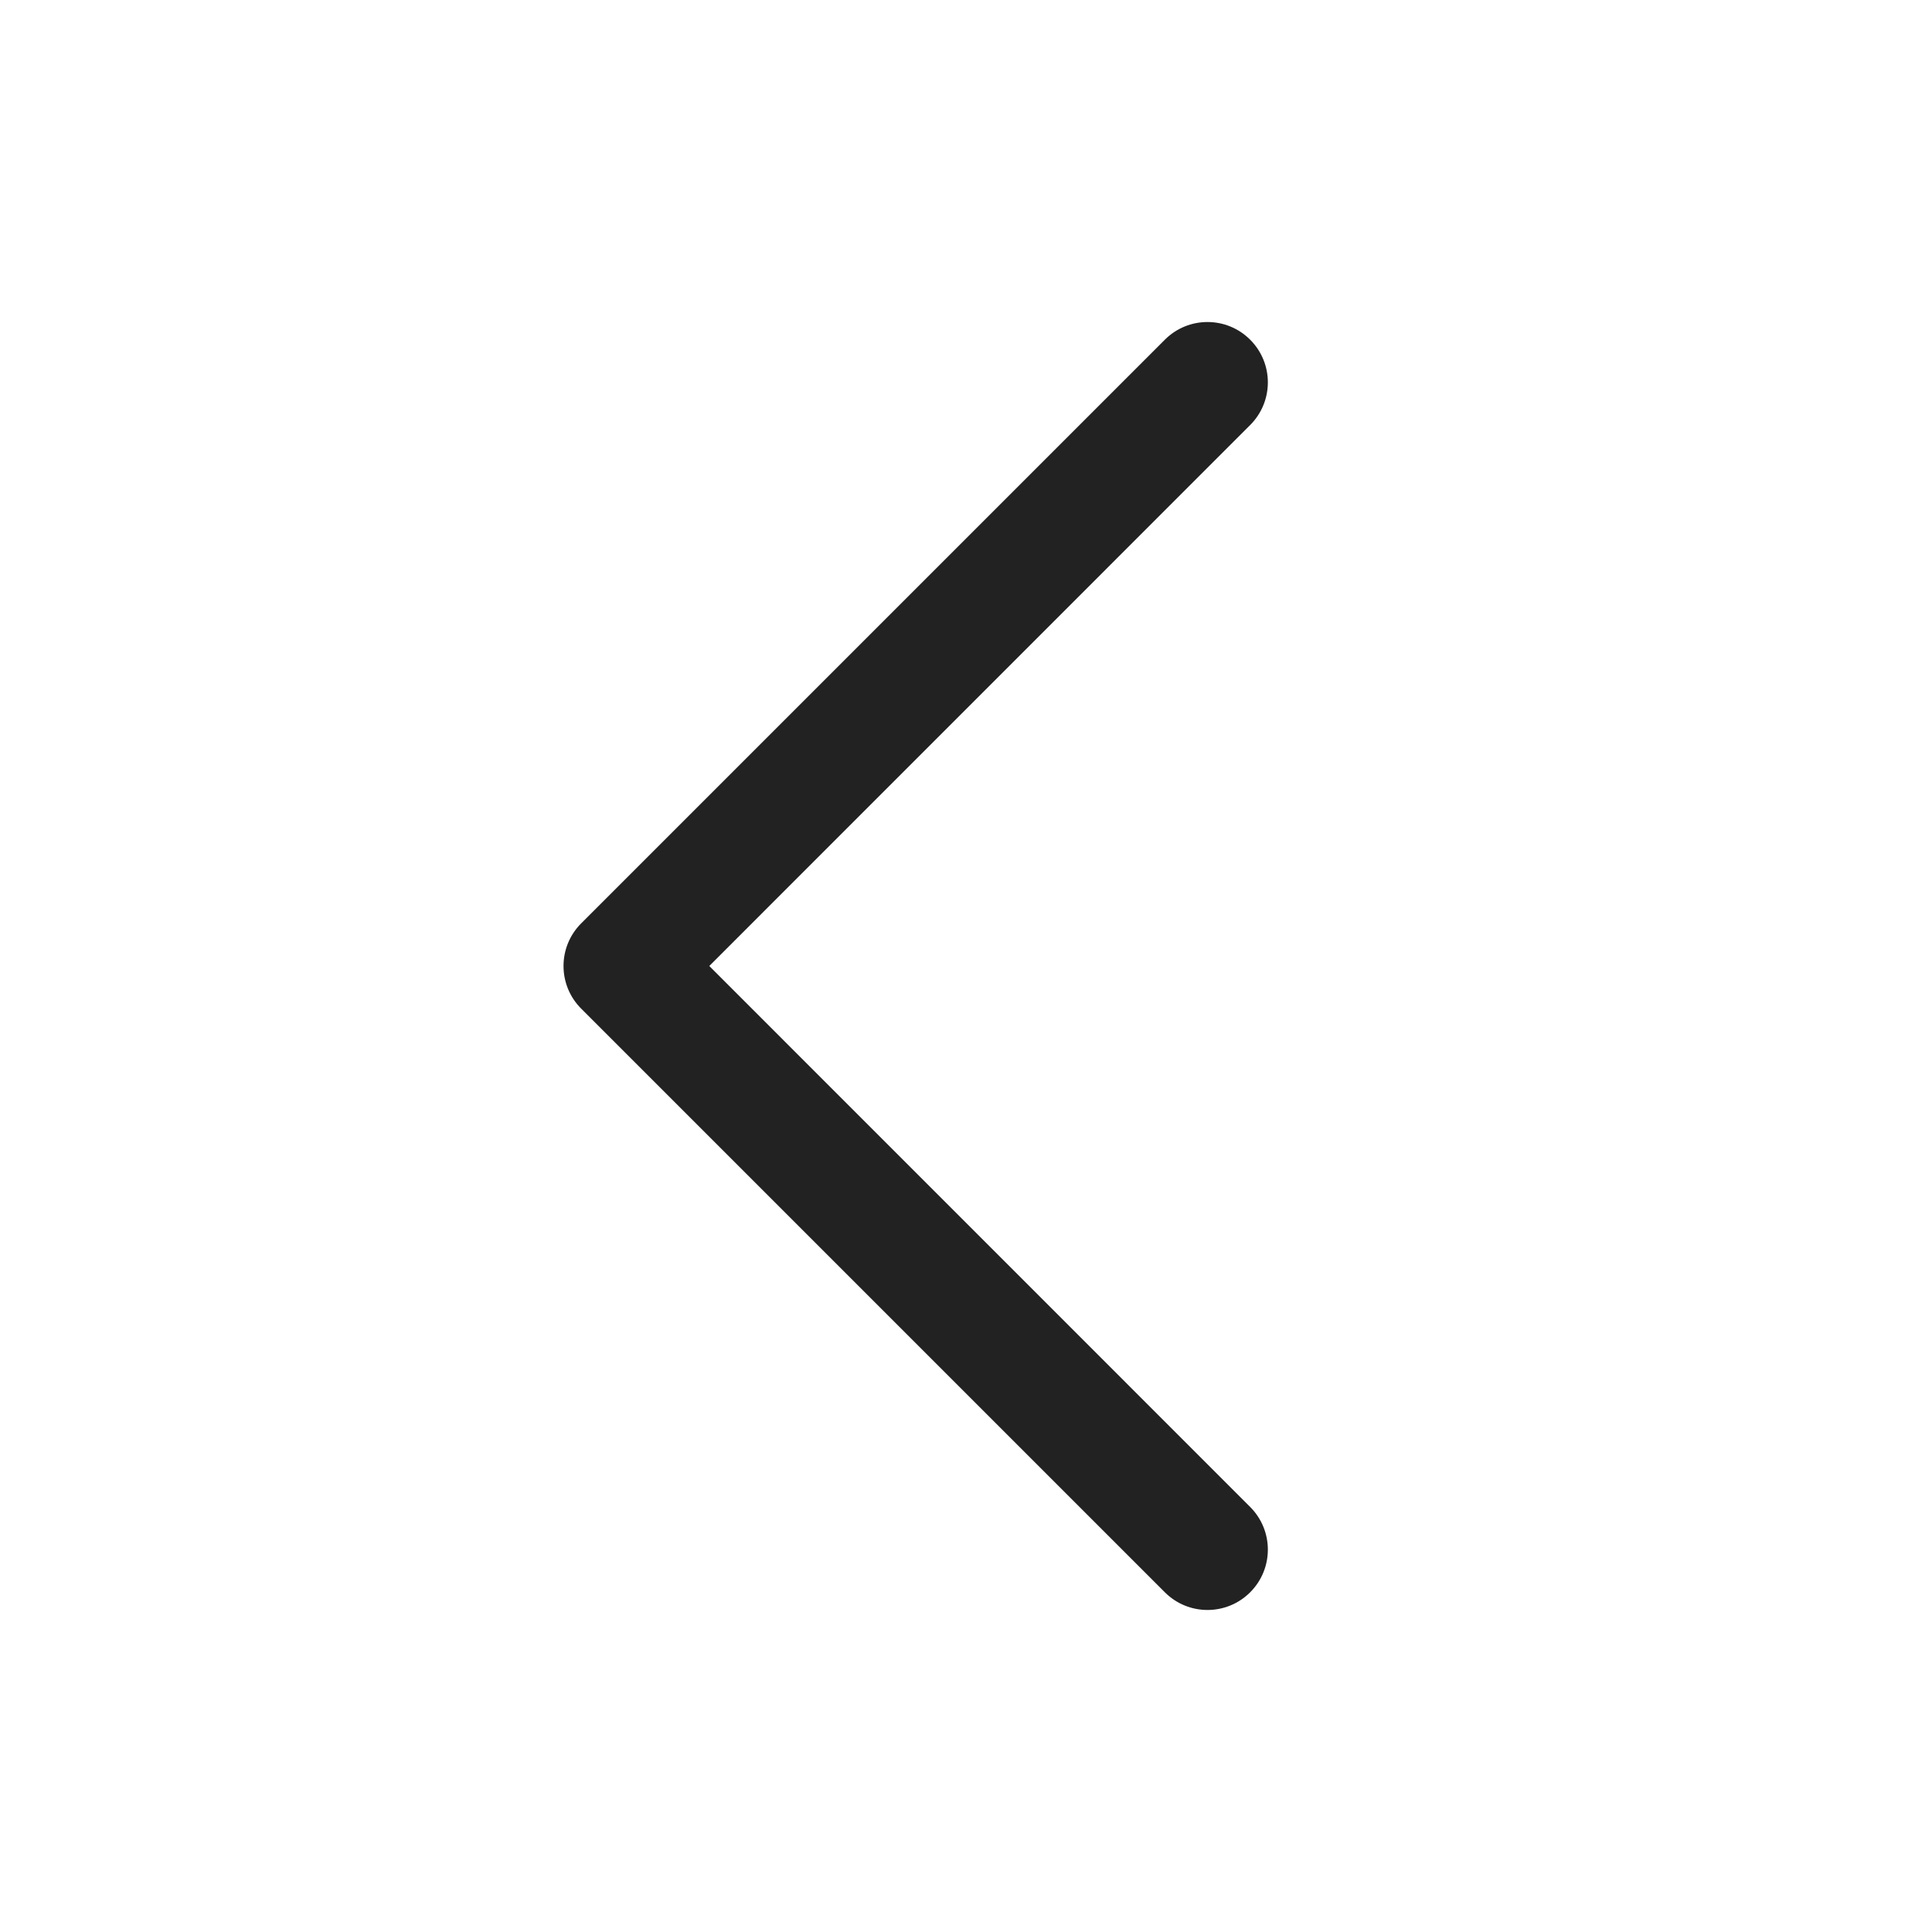
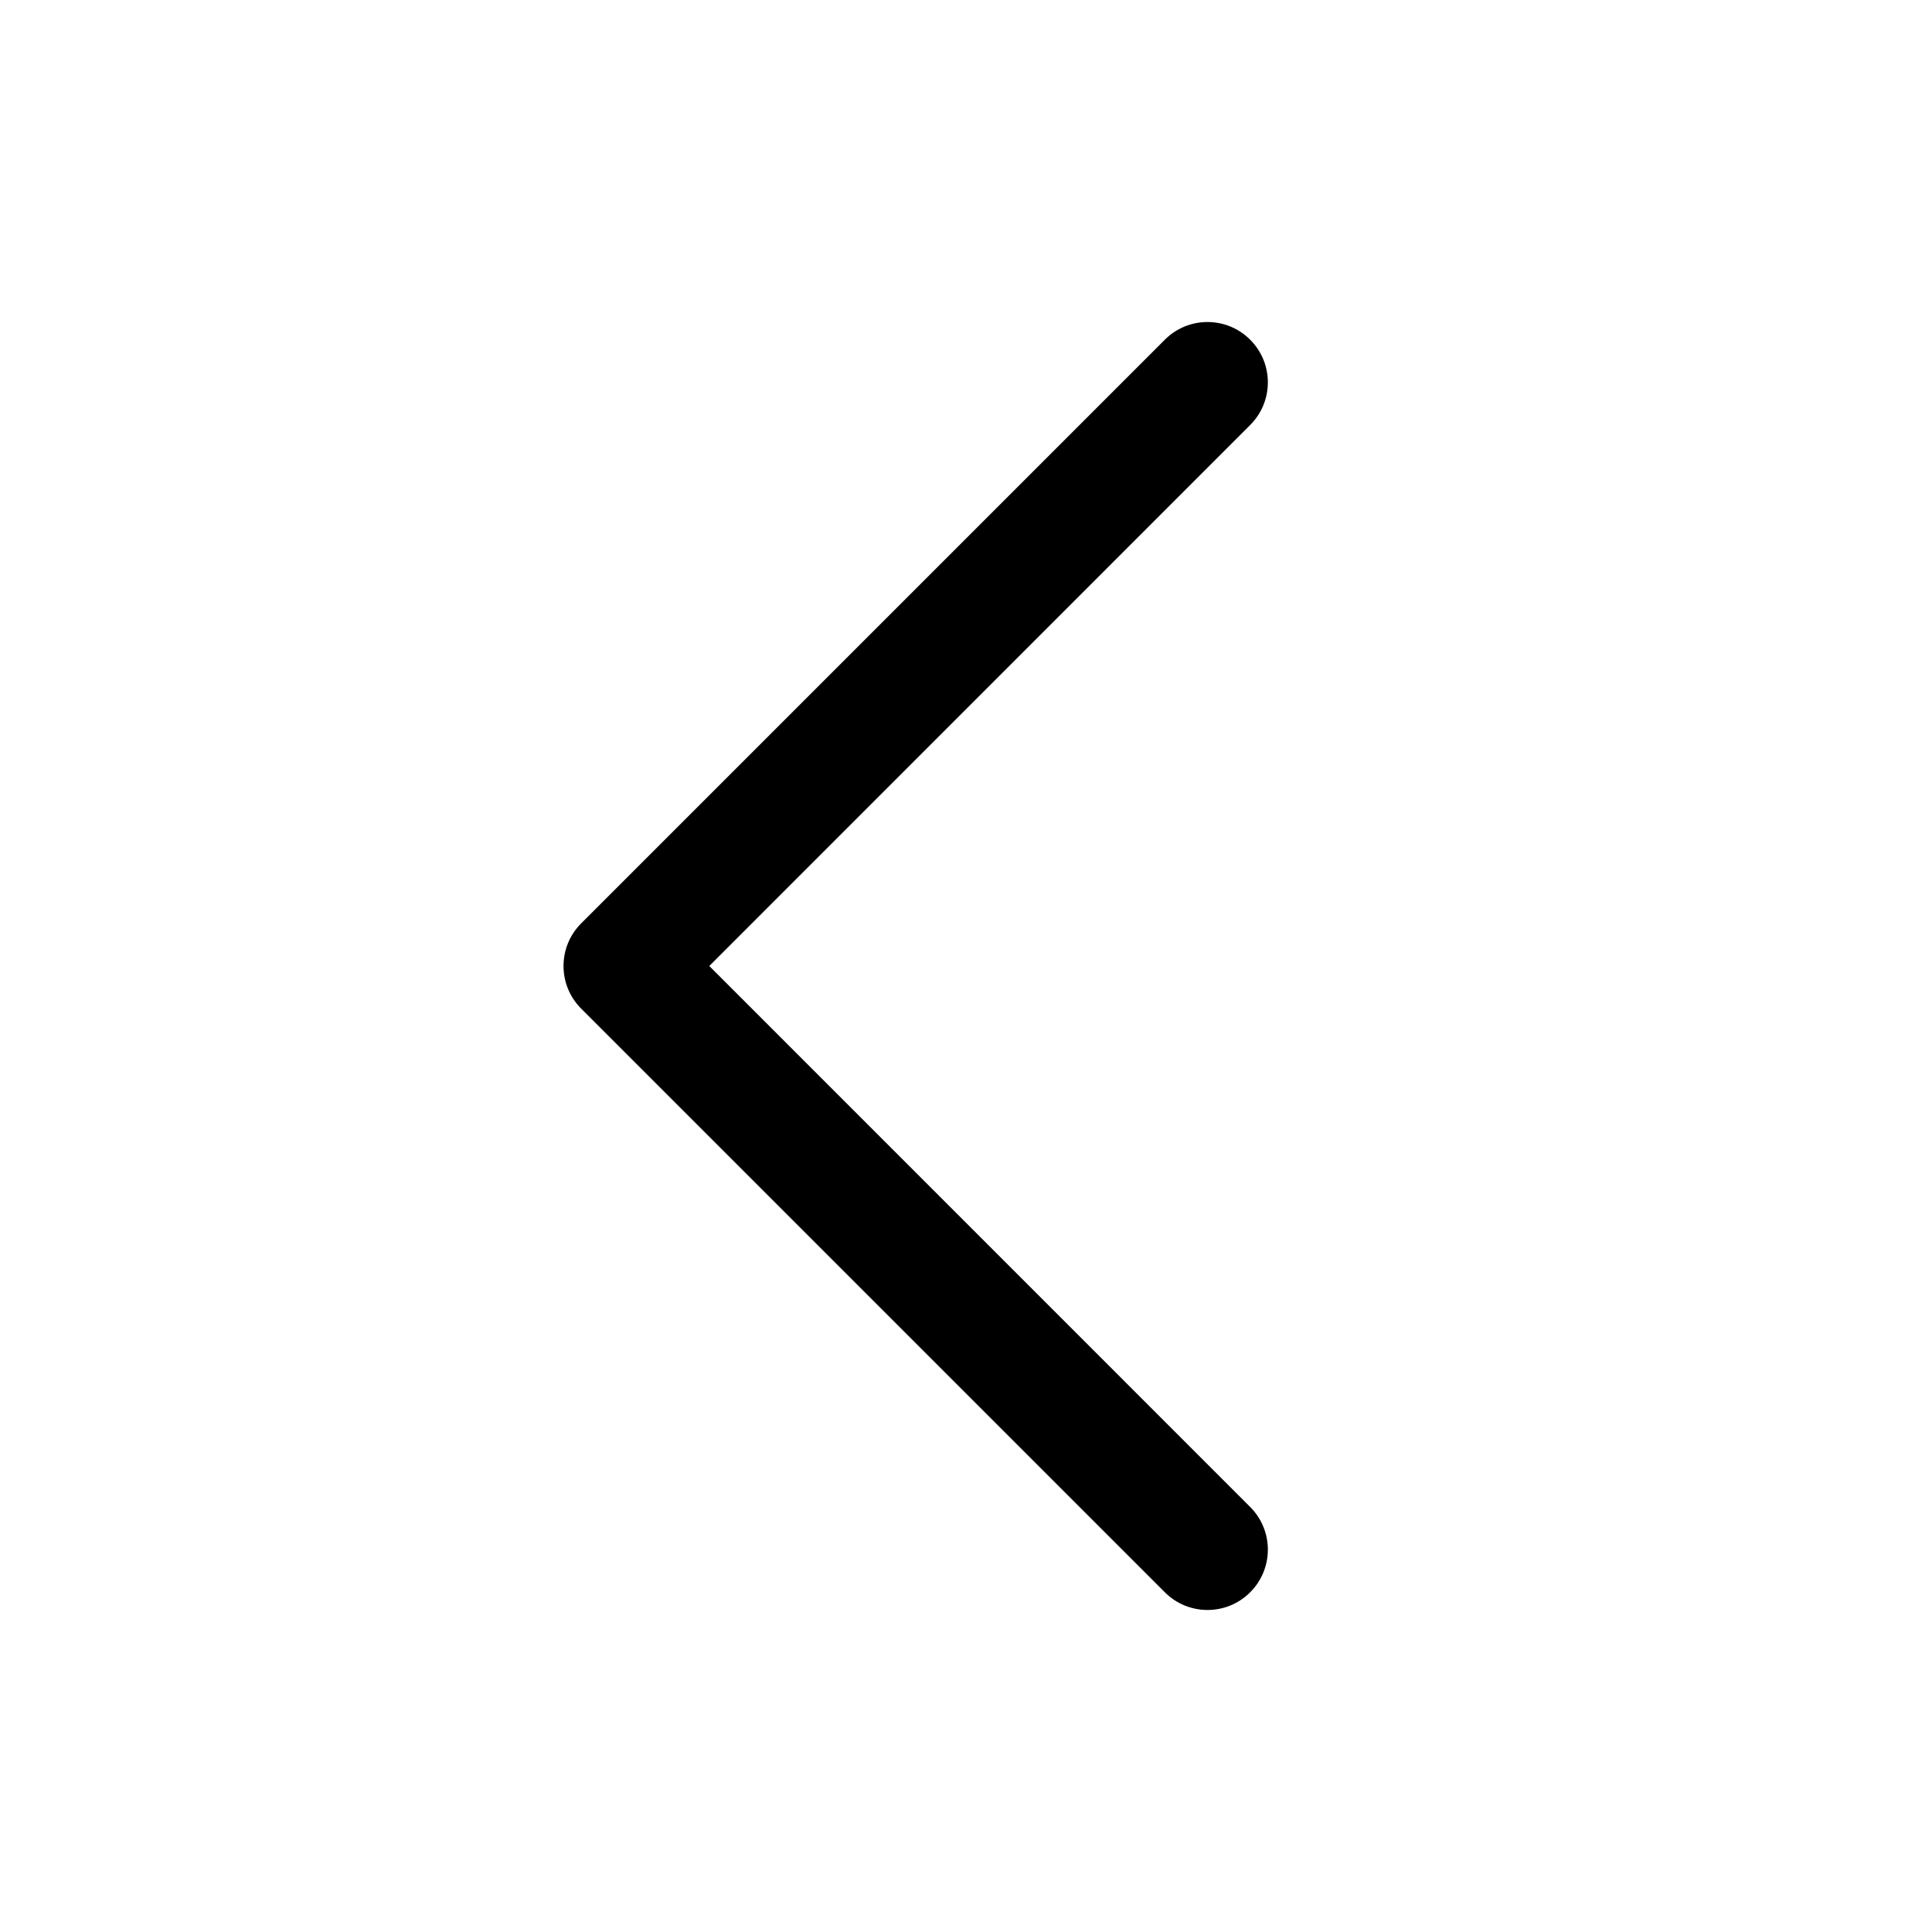
<svg xmlns="http://www.w3.org/2000/svg" width="24" height="24" viewBox="0 0 24 24" fill="none">
-   <path d="M15.53 4.22C15.823 4.513 15.823 4.987 15.53 5.28L8.811 12L15.53 18.72C15.823 19.013 15.823 19.487 15.53 19.78C15.237 20.073 14.763 20.073 14.47 19.78L7.22 12.53C6.927 12.237 6.927 11.763 7.22 11.47L14.47 4.22C14.763 3.927 15.237 3.927 15.53 4.22Z" fill="#222222" />
+   <path d="M15.53 4.22C15.823 4.513 15.823 4.987 15.53 5.28L8.811 12L15.53 18.72C15.823 19.013 15.823 19.487 15.53 19.78C15.237 20.073 14.763 20.073 14.47 19.78L7.22 12.53C6.927 12.237 6.927 11.763 7.22 11.47L14.47 4.22C14.763 3.927 15.237 3.927 15.53 4.22Z" fill="currentColor" />
</svg>
